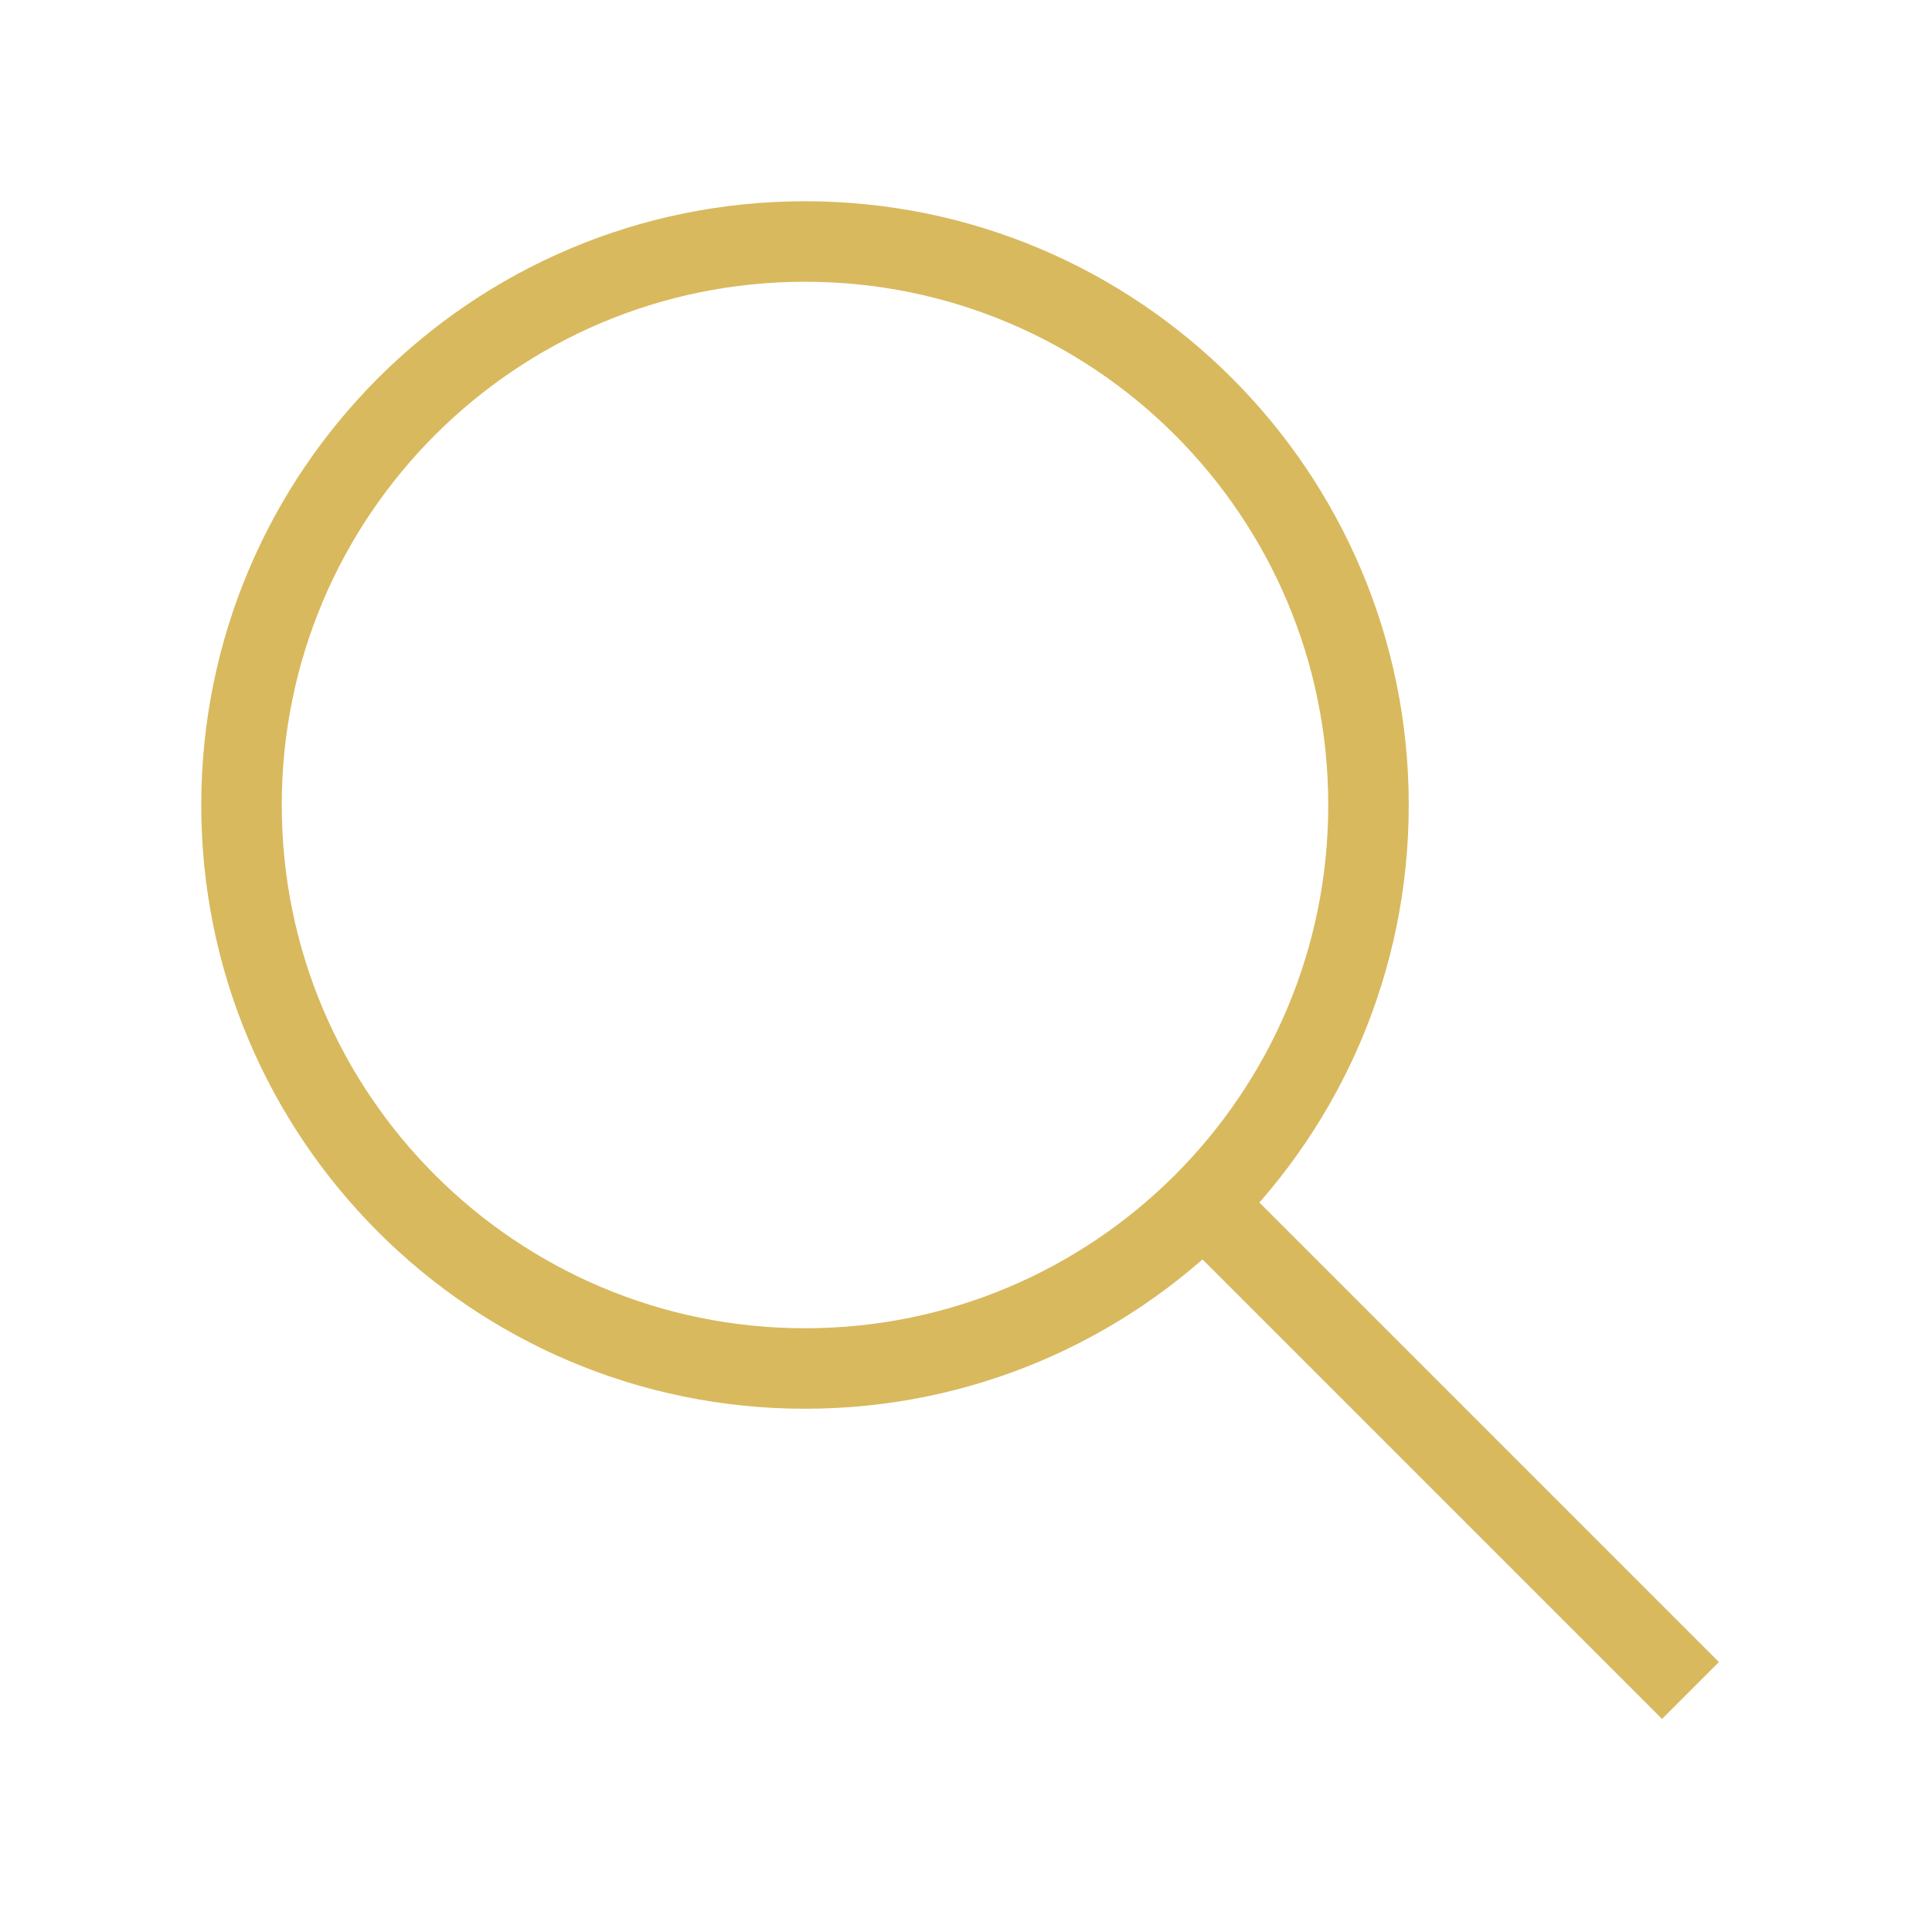
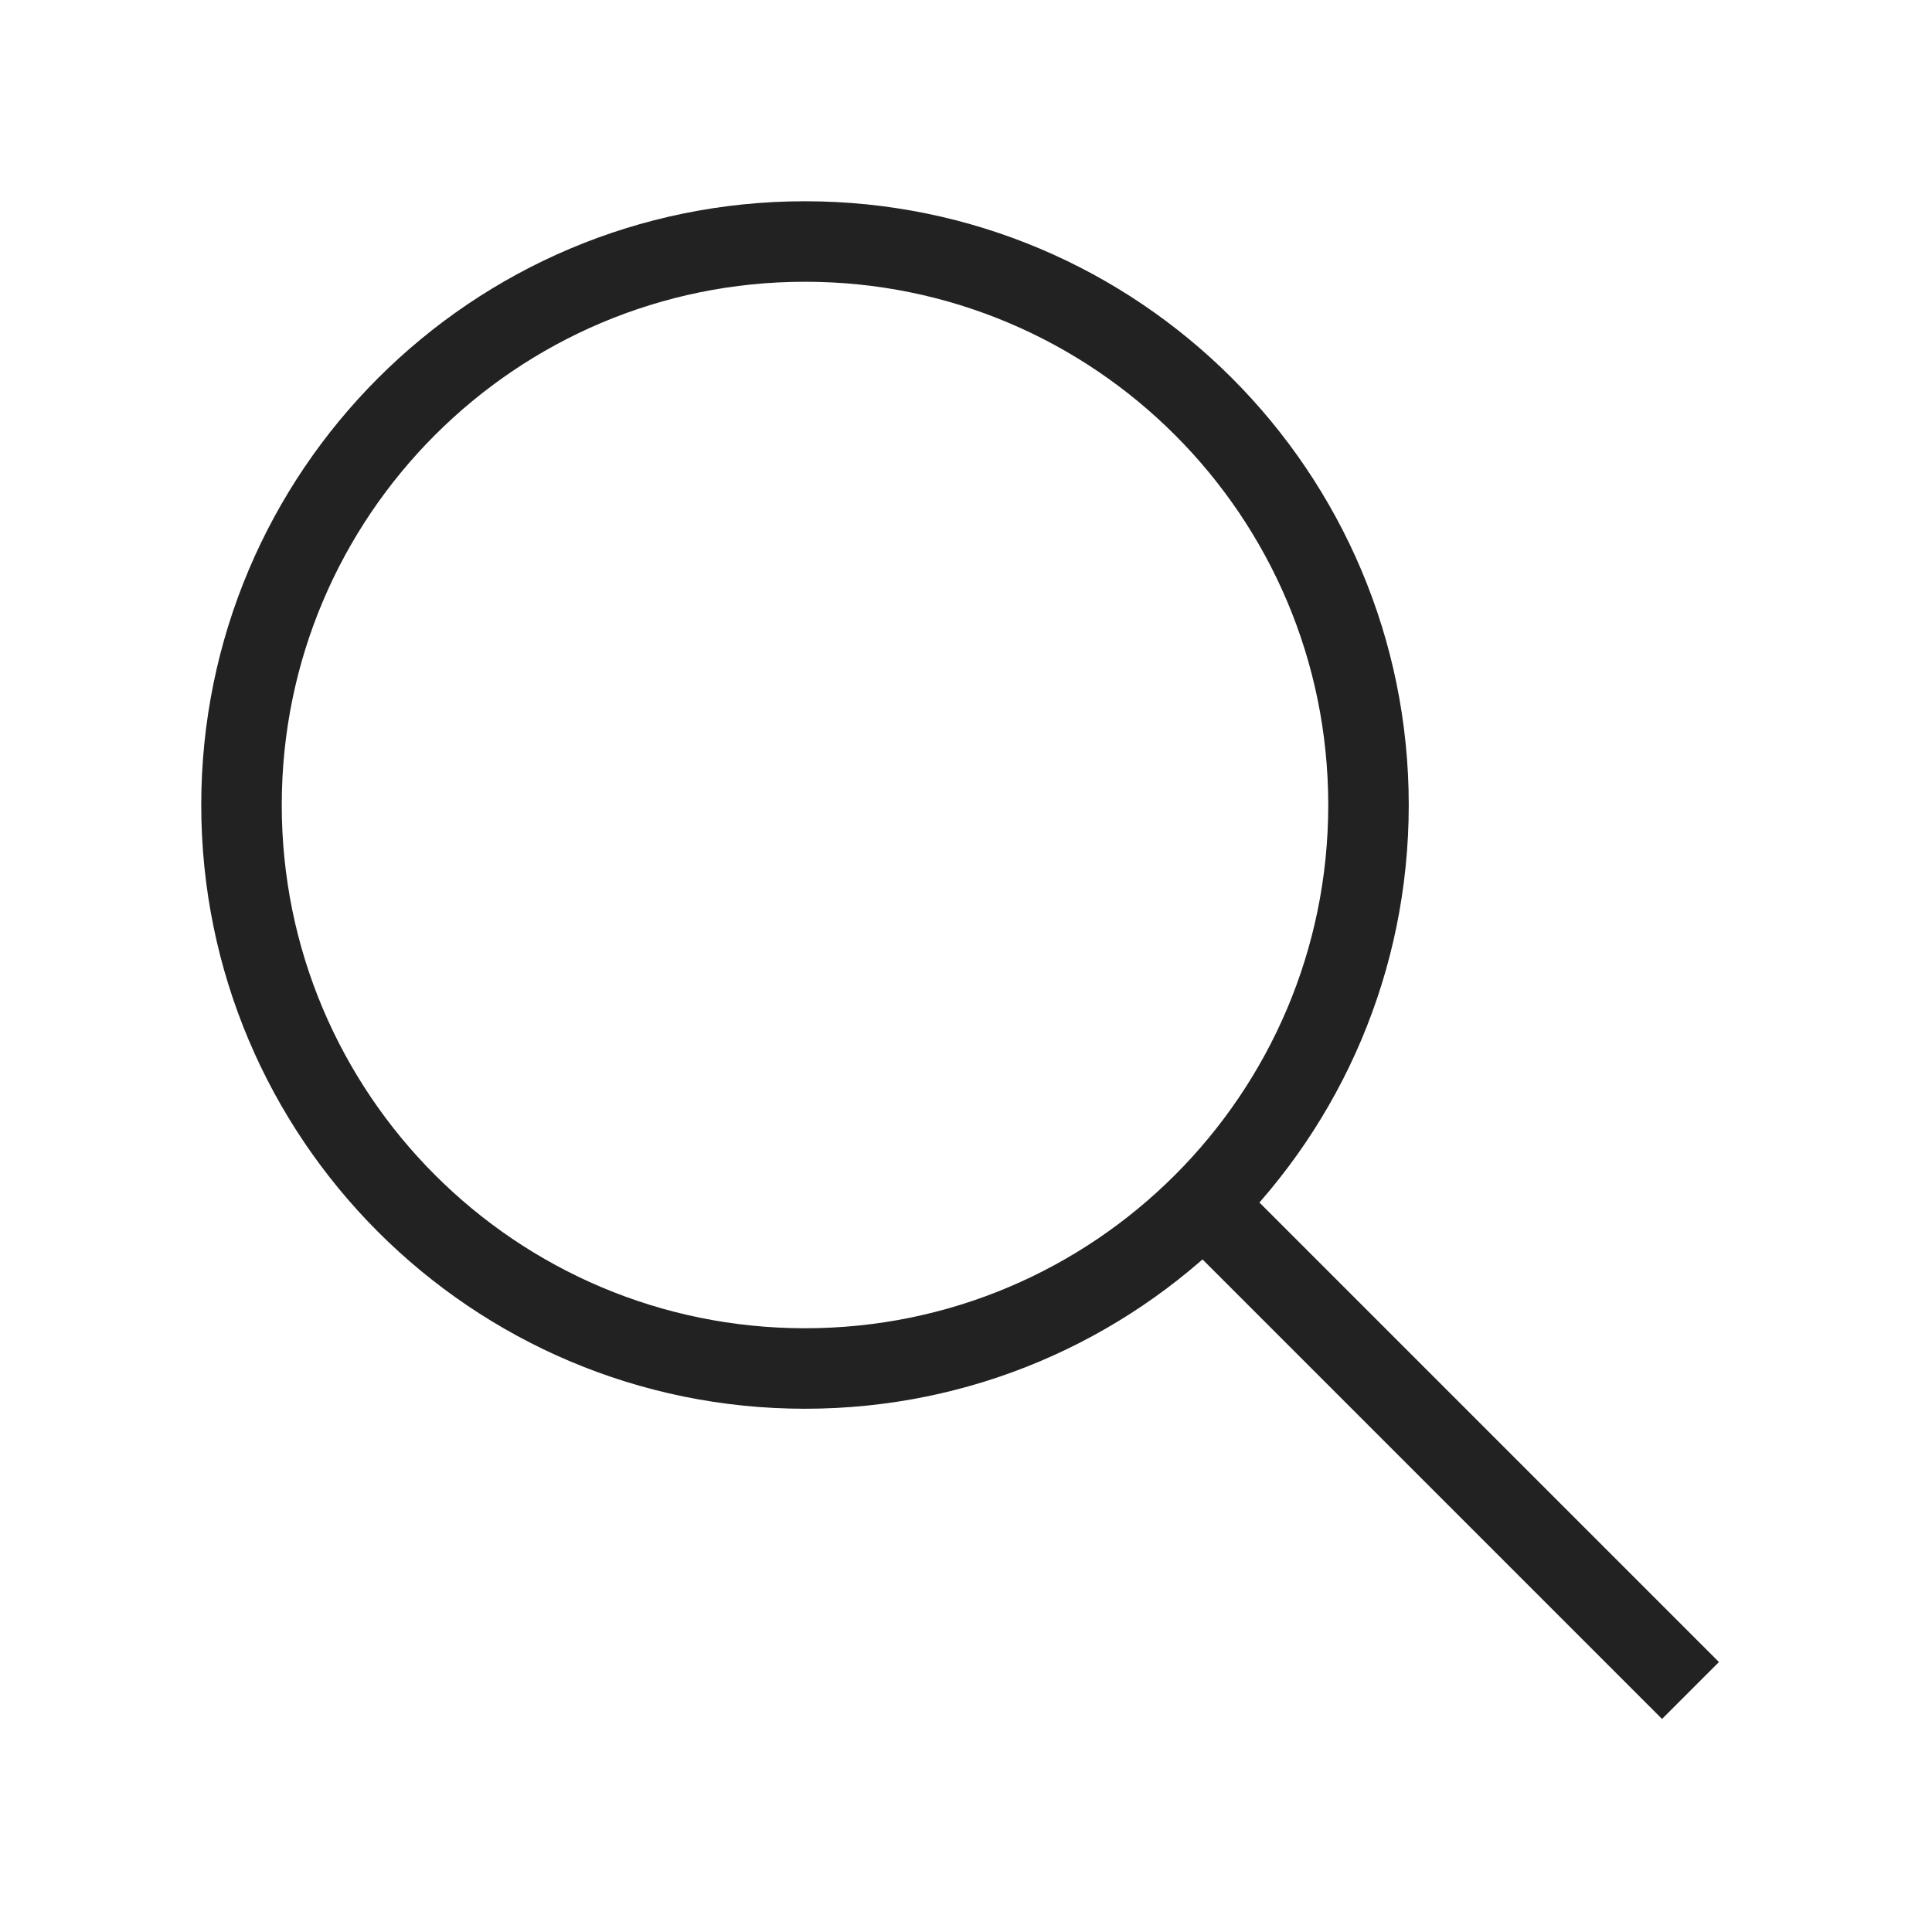
- <svg xmlns="http://www.w3.org/2000/svg" className="icon icon-tabler icon-tabler-search" width="1.8rem" height="1.8rem" viewBox="0 0 24 24" strokeWidth="1" stroke="#d9b95e" fill="none" strokeLinecap="round" strokeLinejoin="round">
+ <svg xmlns="http://www.w3.org/2000/svg" className="icon icon-tabler icon-tabler-search" width="1.5rem" height="1.5rem" viewBox="0 0 24 24" strokeWidth="1" stroke="#222222" fill="none" strokeLinecap="round" strokeLinejoin="round">
  <path stroke="none" d="M0 0h24v24H0z" fill="none" />
  <circle cx="10" cy="10" r="7" />
  <line x1="21" y1="21" x2="15" y2="15" />
</svg>
